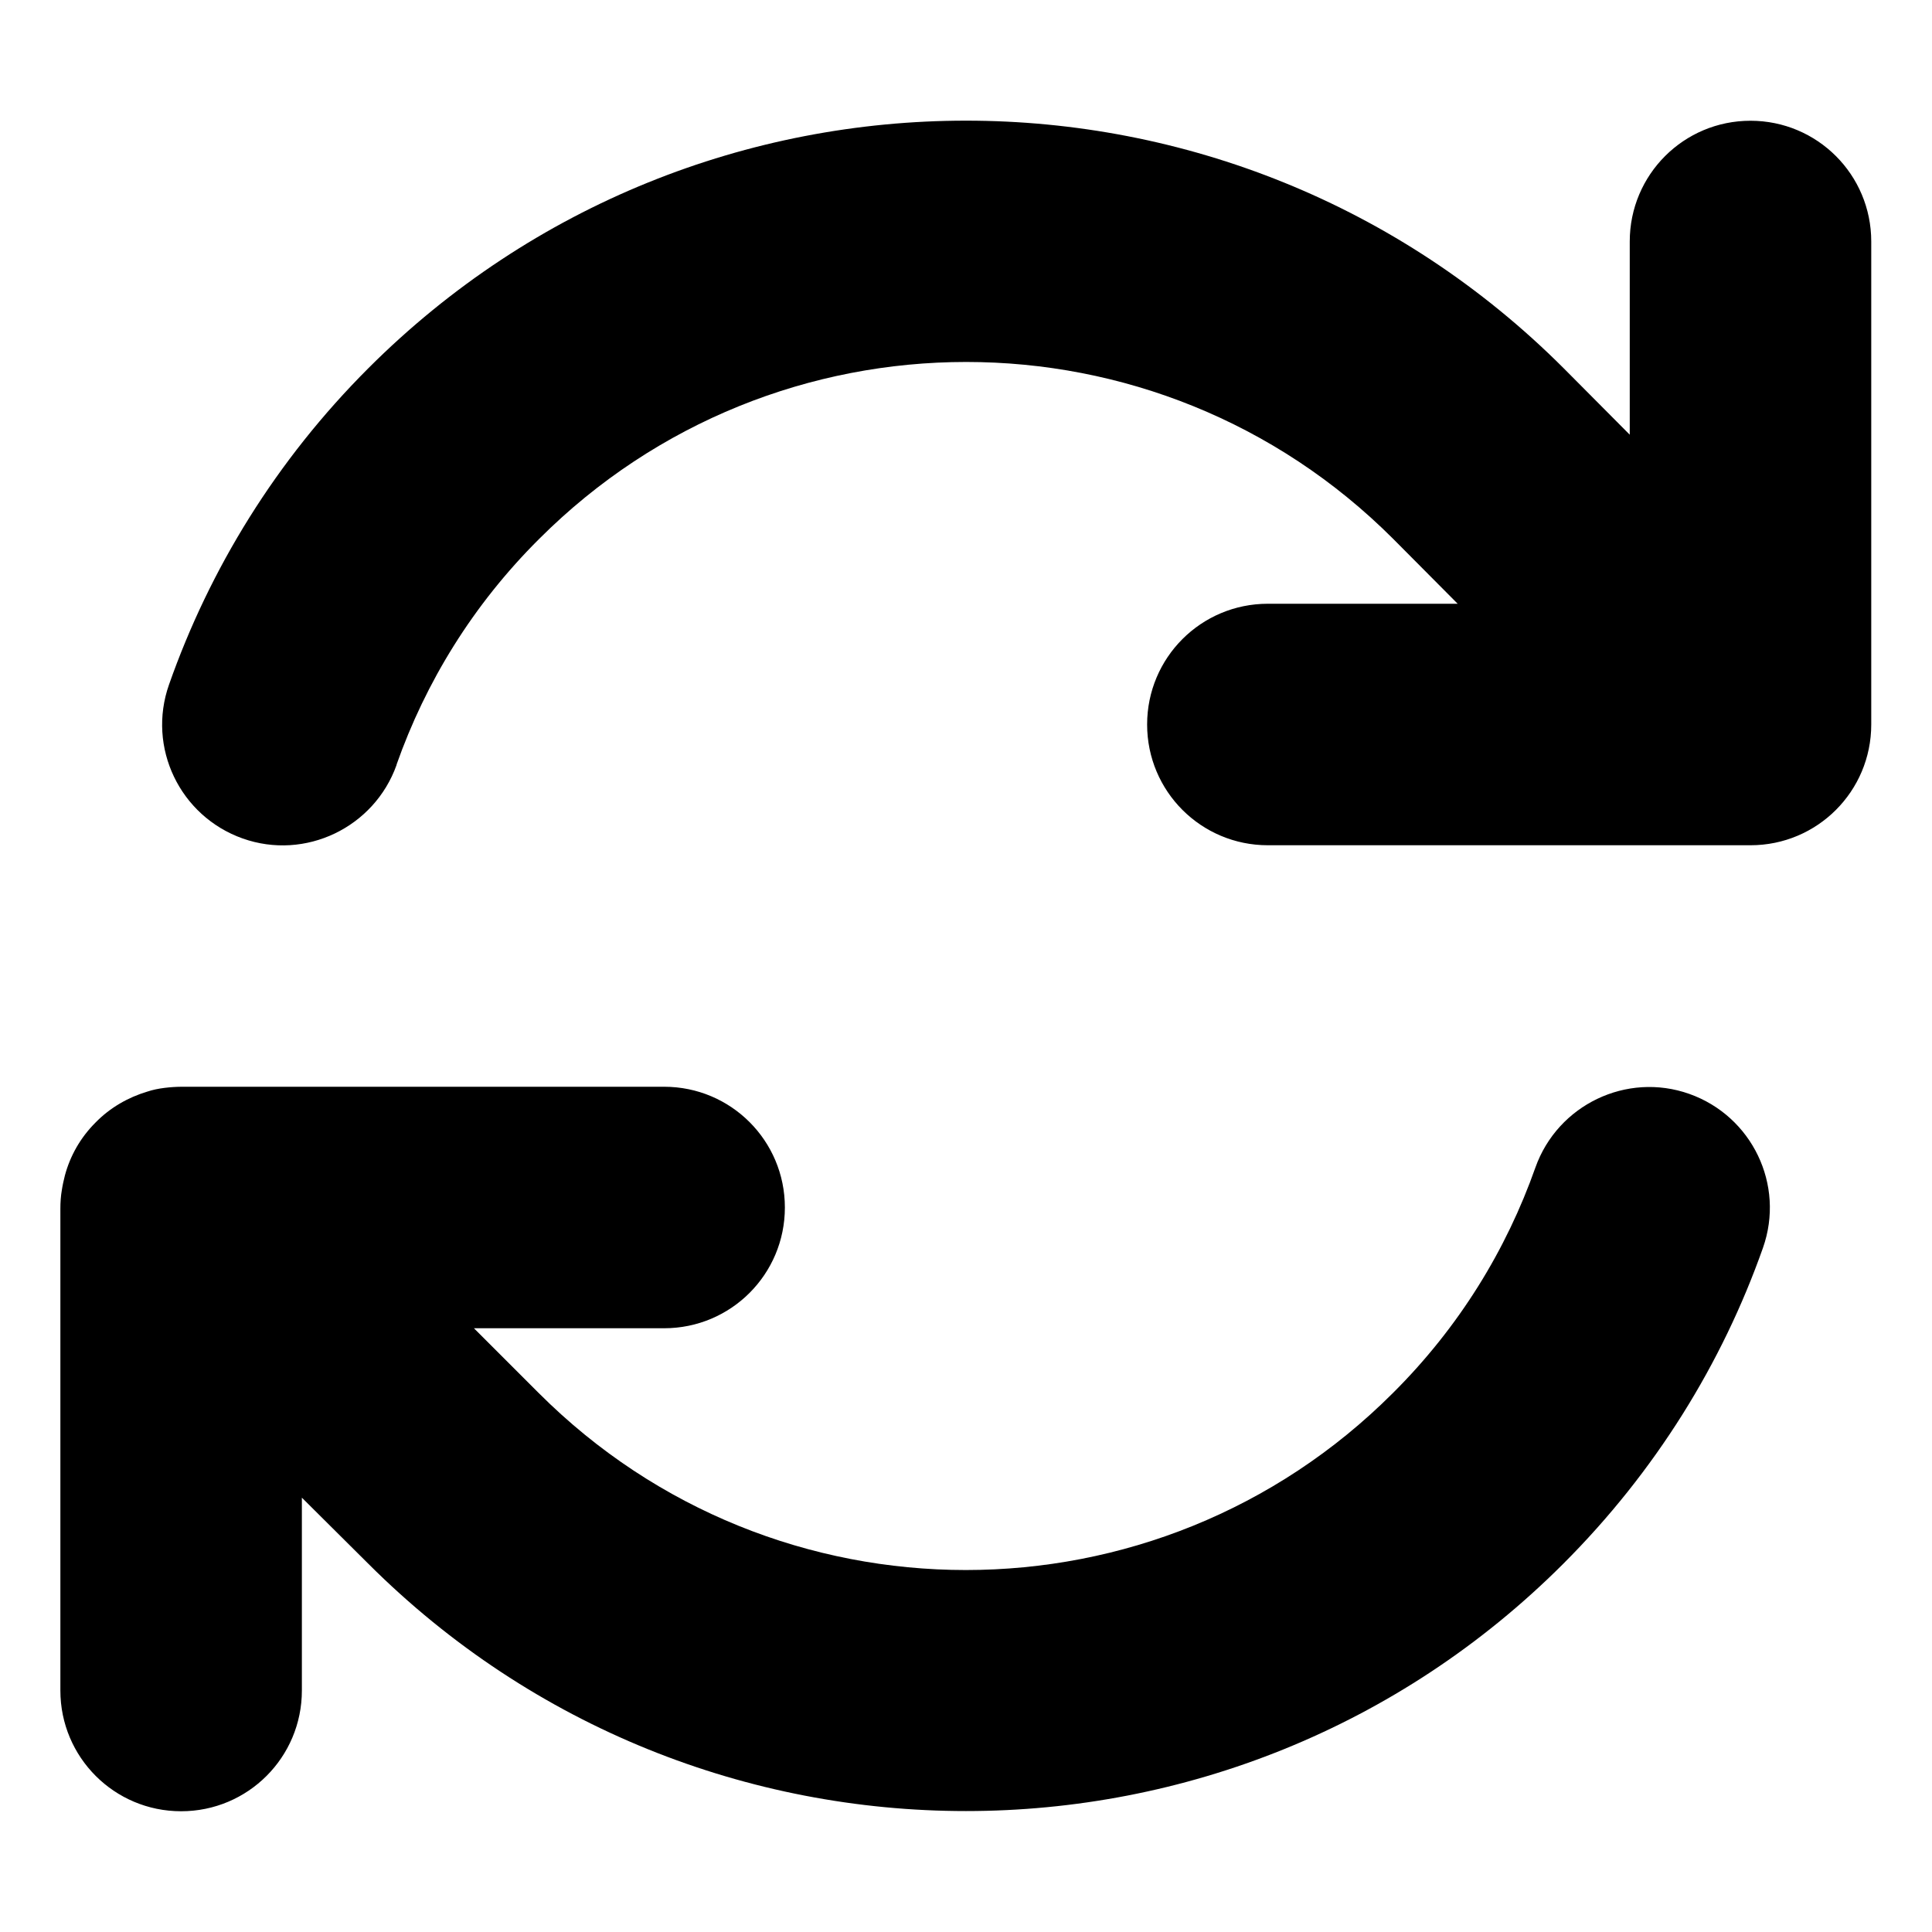
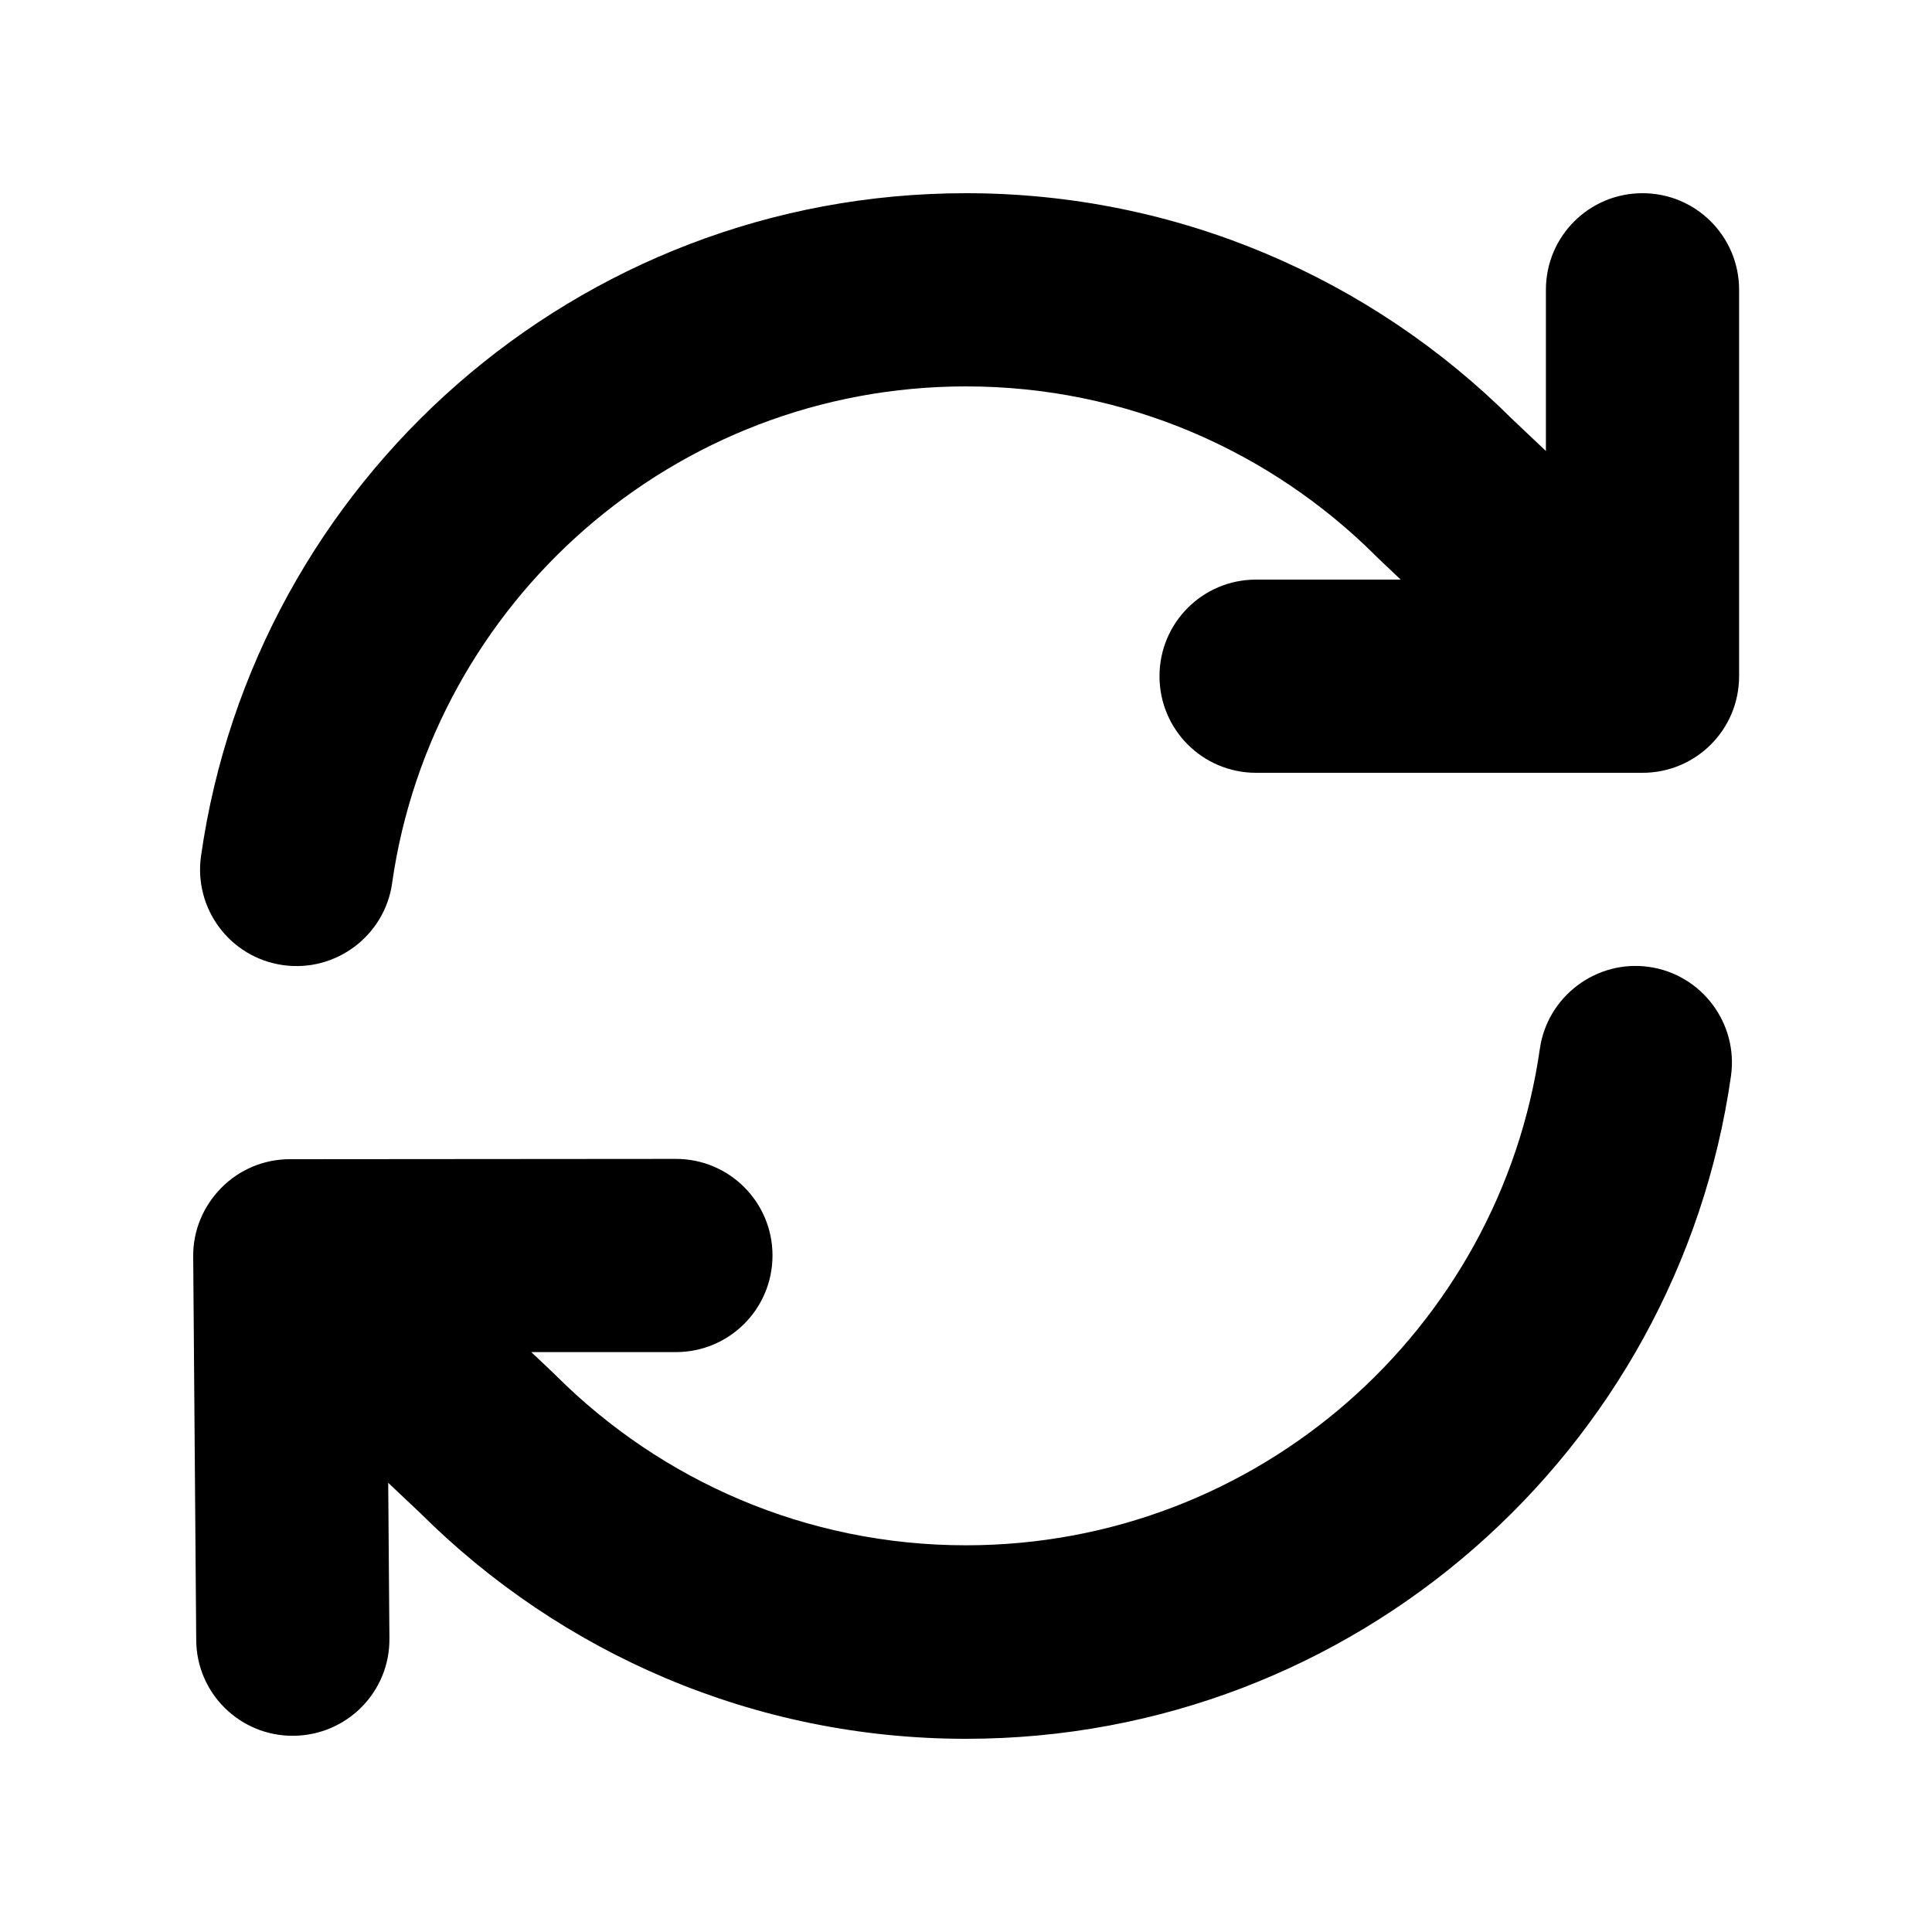
- <svg xmlns="http://www.w3.org/2000/svg" viewBox="0 0 512 512">
-   <path d="M105.1 202.6c7.7-21.8 20.2-42.3 37.8-59.8c62.5-62.5 163.8-62.5 226.3 0L386.3 160H336c-17.7 0-32 14.3-32 32s14.3 32 32 32H463.5c0 0 0 0 0 0h.4c17.7 0 32-14.3 32-32V64c0-17.7-14.3-32-32-32s-32 14.3-32 32v51.2L414.4 97.6c-87.5-87.5-229.3-87.5-316.8 0C73.2 122 55.6 150.7 44.8 181.4c-5.9 16.7 2.9 34.9 19.5 40.8s34.9-2.9 40.8-19.5zM39 289.3c-5 1.5-9.8 4.2-13.7 8.2c-4 4-6.7 8.8-8.1 14c-.3 1.2-.6 2.5-.8 3.8c-.3 1.7-.4 3.4-.4 5.1V448c0 17.7 14.3 32 32 32s32-14.3 32-32V396.9l17.6 17.5 0 0c87.5 87.4 229.3 87.4 316.7 0c24.4-24.4 42.1-53.1 52.9-83.7c5.9-16.7-2.9-34.9-19.5-40.8s-34.9 2.9-40.8 19.5c-7.7 21.8-20.2 42.3-37.8 59.8c-62.5 62.5-163.8 62.5-226.3 0l-.1-.1L125.6 352H176c17.7 0 32-14.3 32-32s-14.3-32-32-32H48.4c-1.6 0-3.2 .1-4.8 .3s-3.1 .5-4.6 1z" />
+ <svg xmlns="http://www.w3.org/2000/svg" viewBox="0 0 640 640">
+   <path d="M129.9 292.5C143.2 199.5 223.3 128 320 128C373 128 421 149.5 455.8 184.2C456 184.4 456.2 184.6 456.4 184.8L464 192L416.1 192C398.4 192 384.1 206.3 384.1 224C384.1 241.7 398.4 256 416.1 256L544.1 256C561.8 256 576.1 241.7 576.1 224L576.1 96C576.1 78.3 561.8 64 544.1 64C526.4 64 512.1 78.3 512.1 96L512.1 149.4L500.8 138.7C454.5 92.6 390.5 64 320 64C191 64 84.3 159.4 66.6 283.5C64.1 301 76.2 317.2 93.7 319.7C111.2 322.2 127.4 310 129.9 292.6zM573.4 356.5C575.9 339 563.7 322.8 546.3 320.3C528.9 317.8 512.6 330 510.1 347.4C496.8 440.4 416.7 511.9 320 511.9C267 511.9 219 490.4 184.2 455.7C184 455.5 183.8 455.3 183.6 455.1L176 447.9L223.9 447.9C241.6 447.9 255.9 433.6 255.9 415.9C255.9 398.2 241.6 383.9 223.9 383.9L96 384C87.5 384 79.3 387.4 73.3 393.5C67.3 399.6 63.9 407.7 64 416.3L65 543.3C65.1 561 79.6 575.2 97.3 575C115 574.8 129.2 560.4 129 542.7L128.6 491.2L139.3 501.3C185.6 547.4 249.5 576 320 576C449 576 555.7 480.6 573.4 356.5z" />
</svg>
